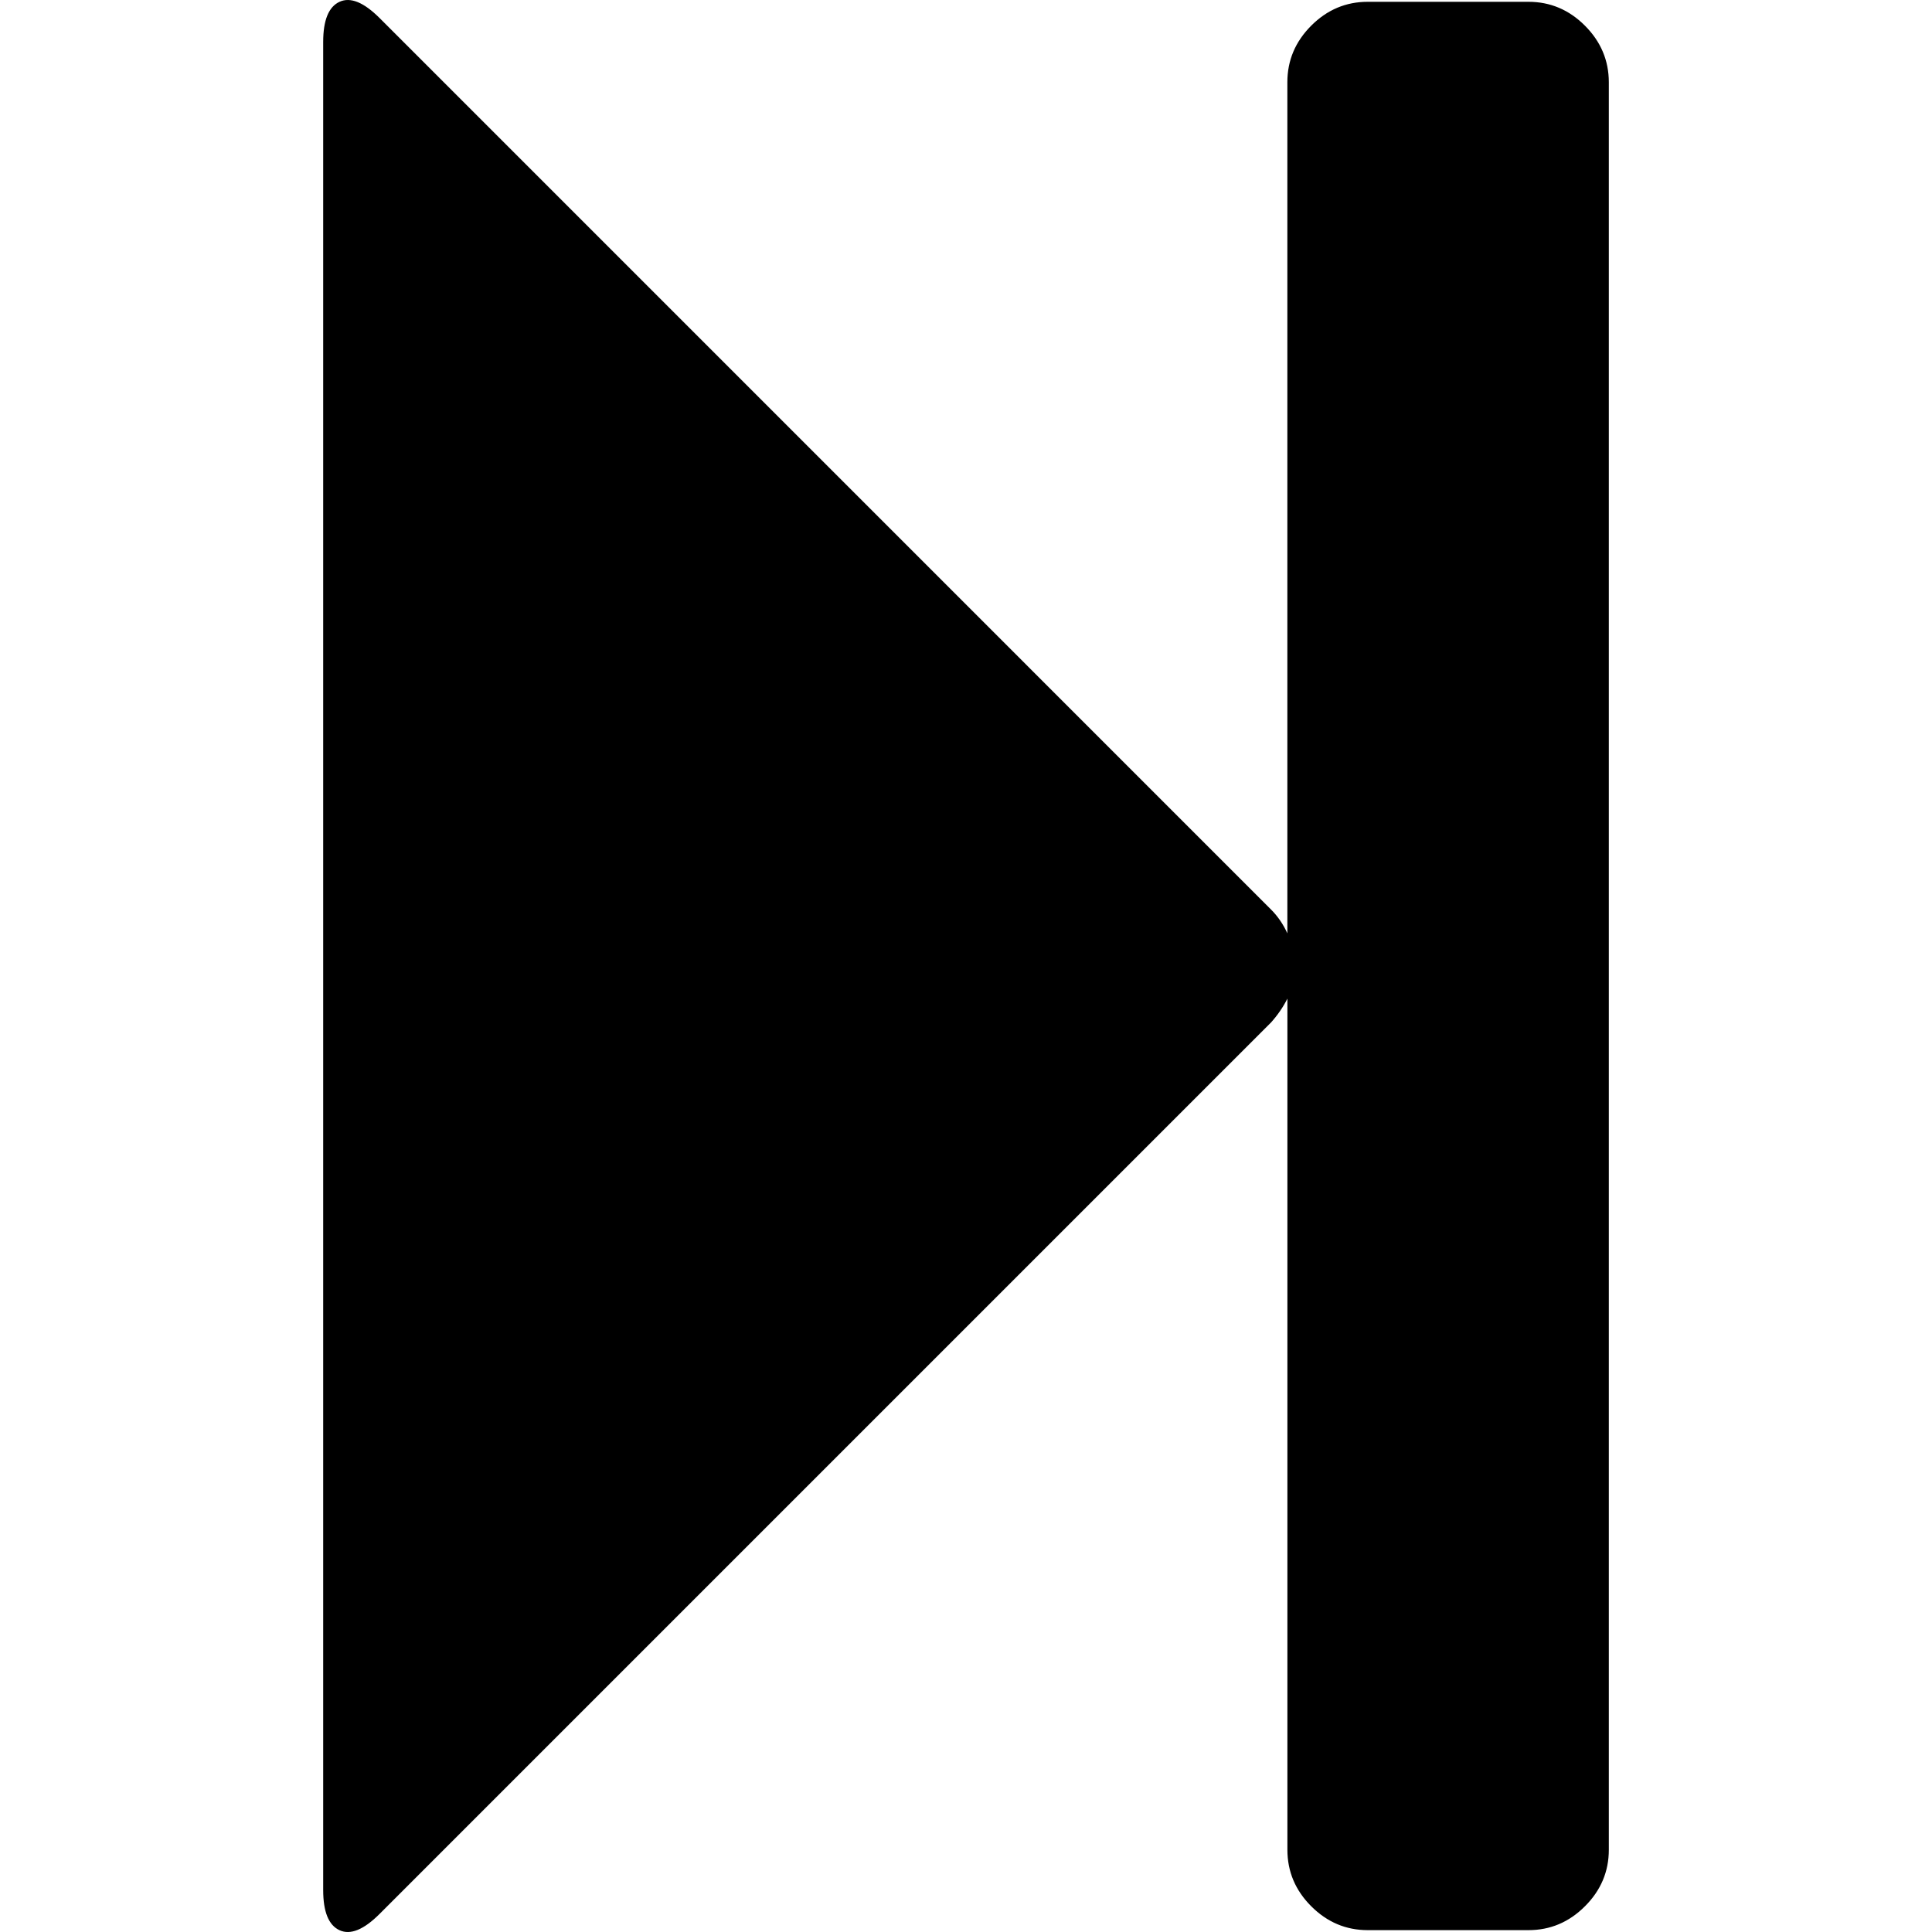
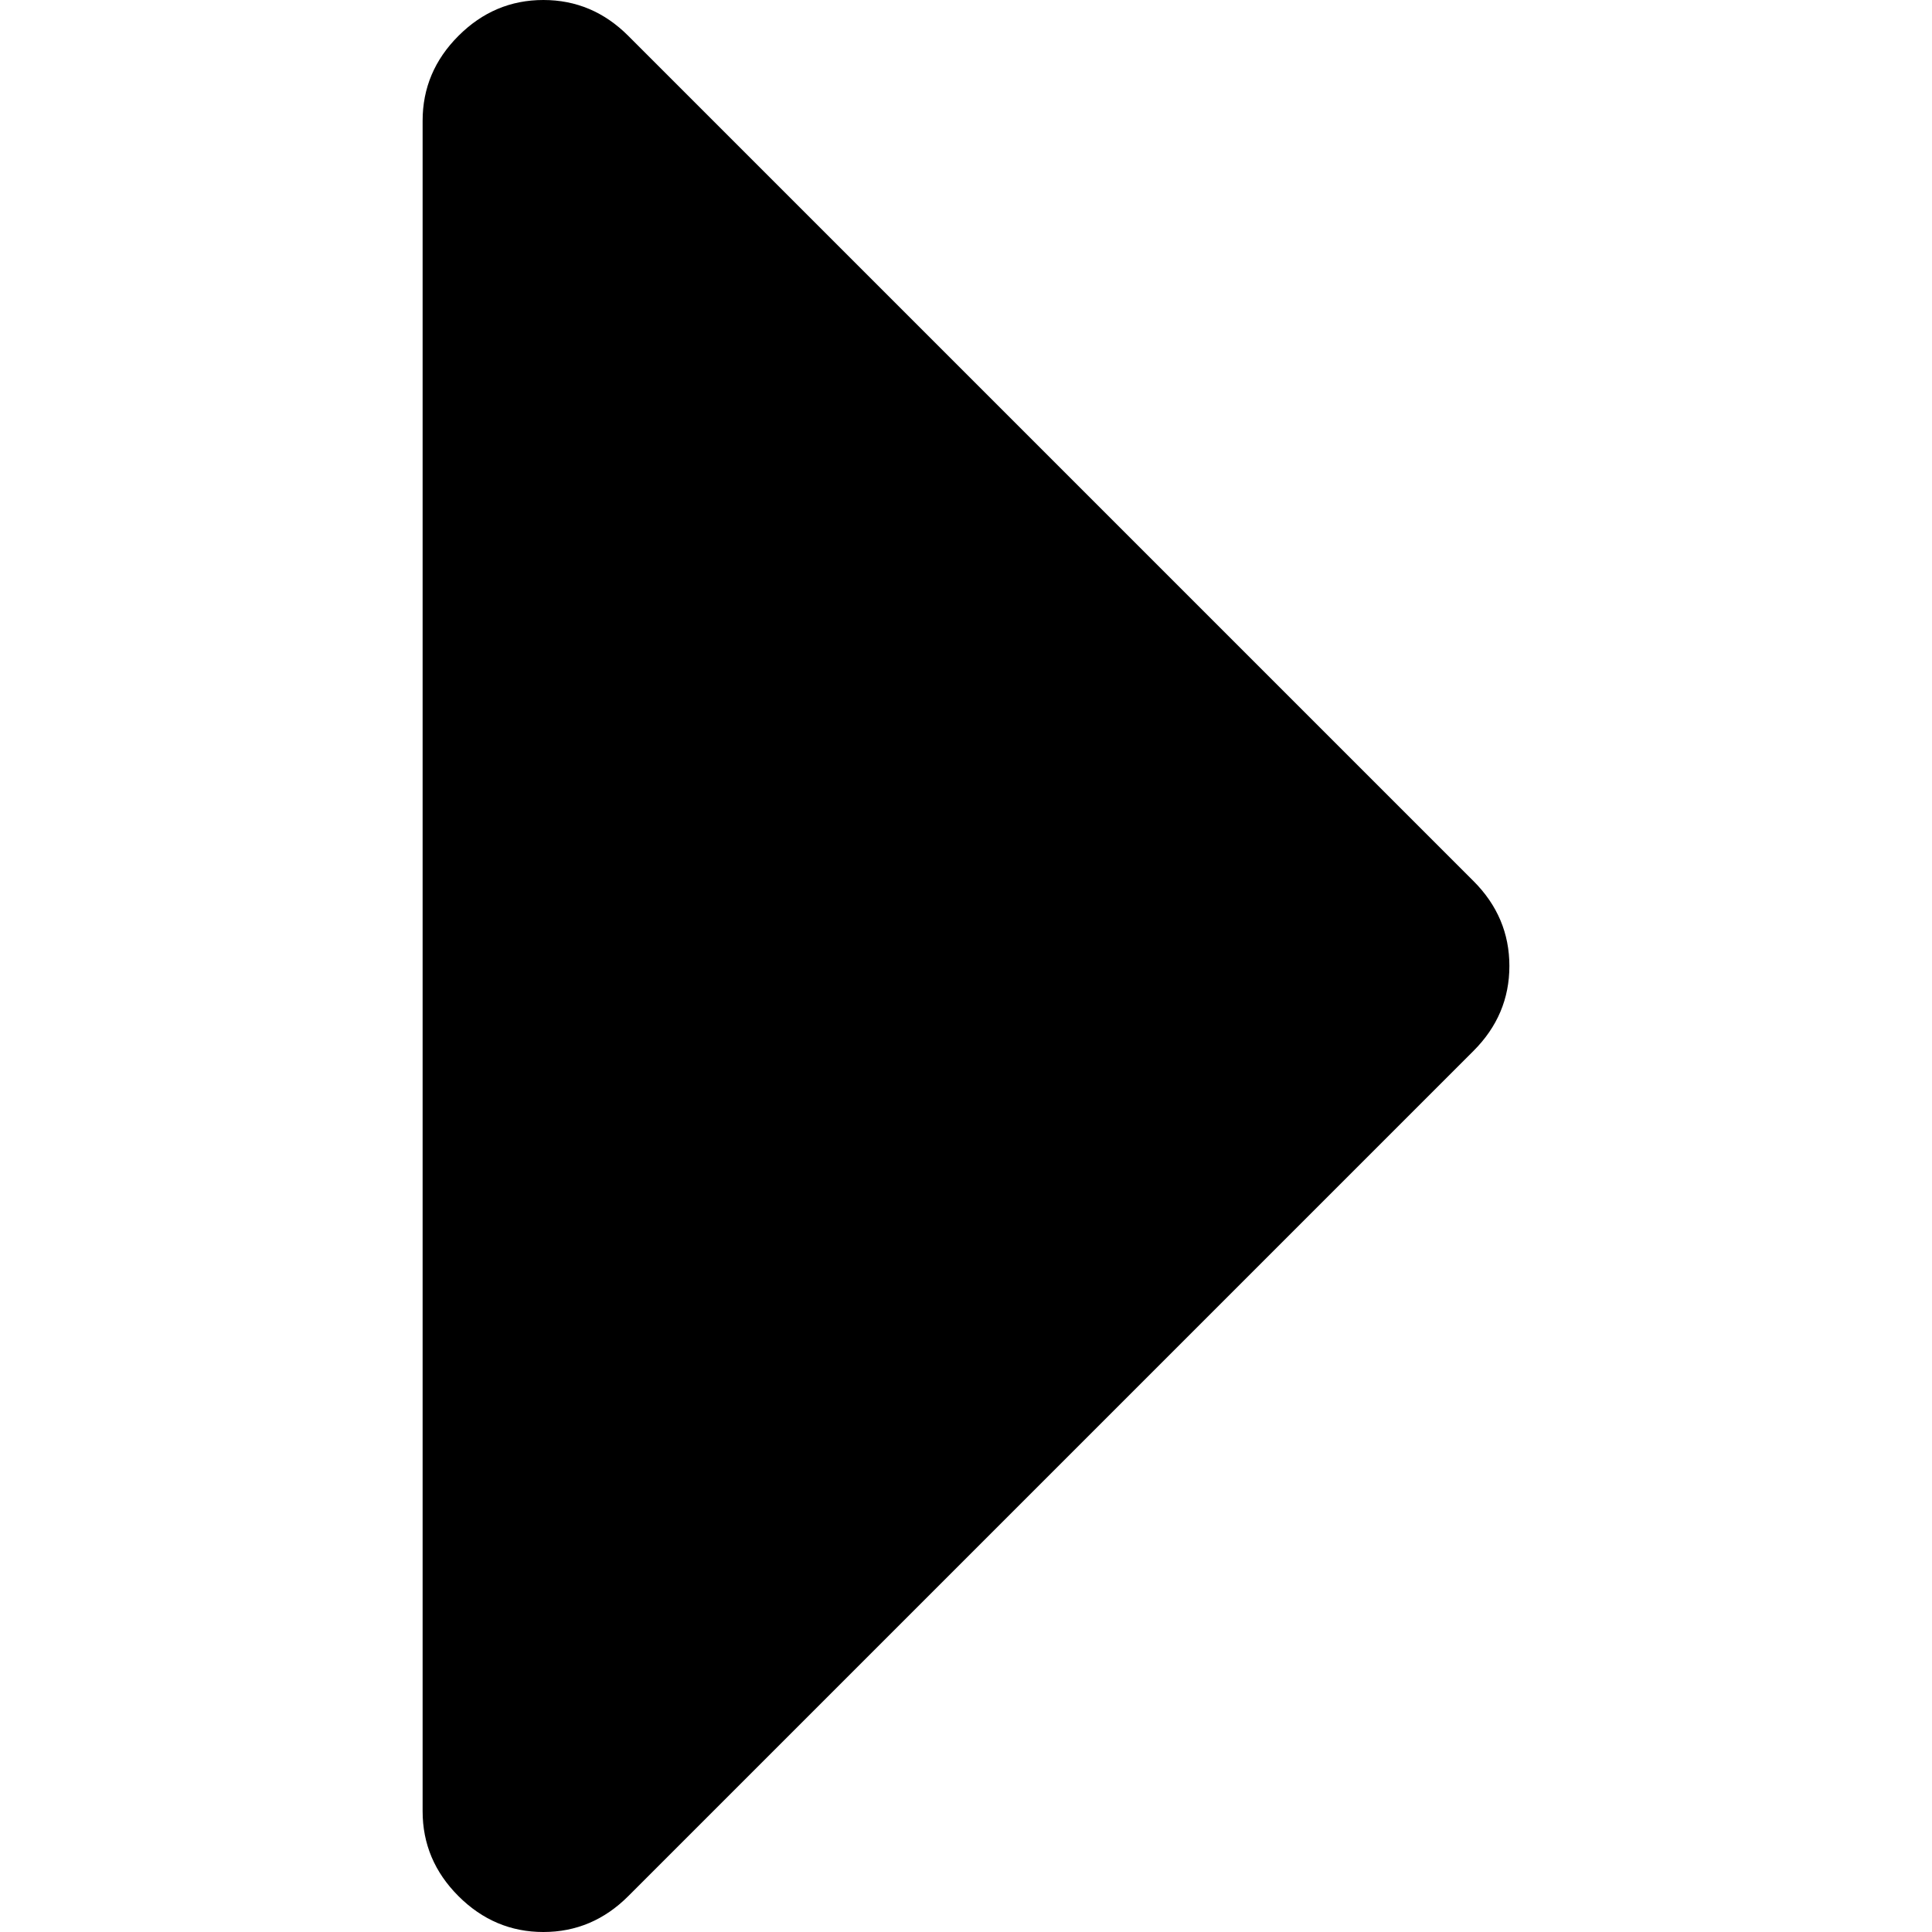
- <svg xmlns="http://www.w3.org/2000/svg" version="1.1" id="Capa_1" x="0px" y="0px" width="439.357px" height="439.357px" viewBox="0 0 439.357 439.357" style="enable-background:new 0 0 439.357 439.357;" xml:space="preserve">
+ <svg xmlns="http://www.w3.org/2000/svg" version="1.1" id="Capa_1" x="0px" y="0px" width="292.359px" height="292.359px" viewBox="0 0 292.359 292.359" style="enable-background:new 0 0 292.359 292.359;" xml:space="preserve">
  <g>
-     <path d="M360.427,5.833c-3.613-3.617-7.898-5.424-12.847-5.424h-36.545c-4.945,0-9.233,1.807-12.847,5.424   c-3.614,3.621-5.428,7.902-5.428,12.85v193.574c-0.948-2.091-2.19-3.901-3.717-5.424L86.343,4.125   c-3.617-3.617-6.663-4.856-9.136-3.713c-2.474,1.143-3.711,4.189-3.711,9.137v420.262c0,4.948,1.237,7.994,3.711,9.138   c2.473,1.14,5.519-0.1,9.136-3.724L289.048,232.52c1.529-1.711,2.765-3.521,3.72-5.424V420.66c0,4.948,1.81,9.239,5.421,12.847   c3.62,3.62,7.904,5.428,12.847,5.428h36.552c4.948,0,9.236-1.808,12.847-5.428c3.614-3.607,5.428-7.898,5.428-12.847V18.683   C365.854,13.73,364.037,9.45,360.427,5.833z" />
+     <path d="M222.979,133.331L95.073,5.424C91.456,1.807,87.178,0,82.226,0c-4.952,0-9.233,1.807-12.85,5.424   c-3.617,3.617-5.424,7.898-5.424,12.847v255.813c0,4.948,1.807,9.232,5.424,12.847c3.621,3.617,7.902,5.428,12.85,5.428   c4.949,0,9.23-1.811,12.847-5.428l127.906-127.907c3.614-3.613,5.428-7.897,5.428-12.847   C228.407,141.229,226.594,136.948,222.979,133.331z" />
  </g>
  <g>
</g>
  <g>
</g>
  <g>
</g>
  <g>
</g>
  <g>
</g>
  <g>
</g>
  <g>
</g>
  <g>
</g>
  <g>
</g>
  <g>
</g>
  <g>
</g>
  <g>
</g>
  <g>
</g>
  <g>
</g>
  <g>
</g>
</svg>
